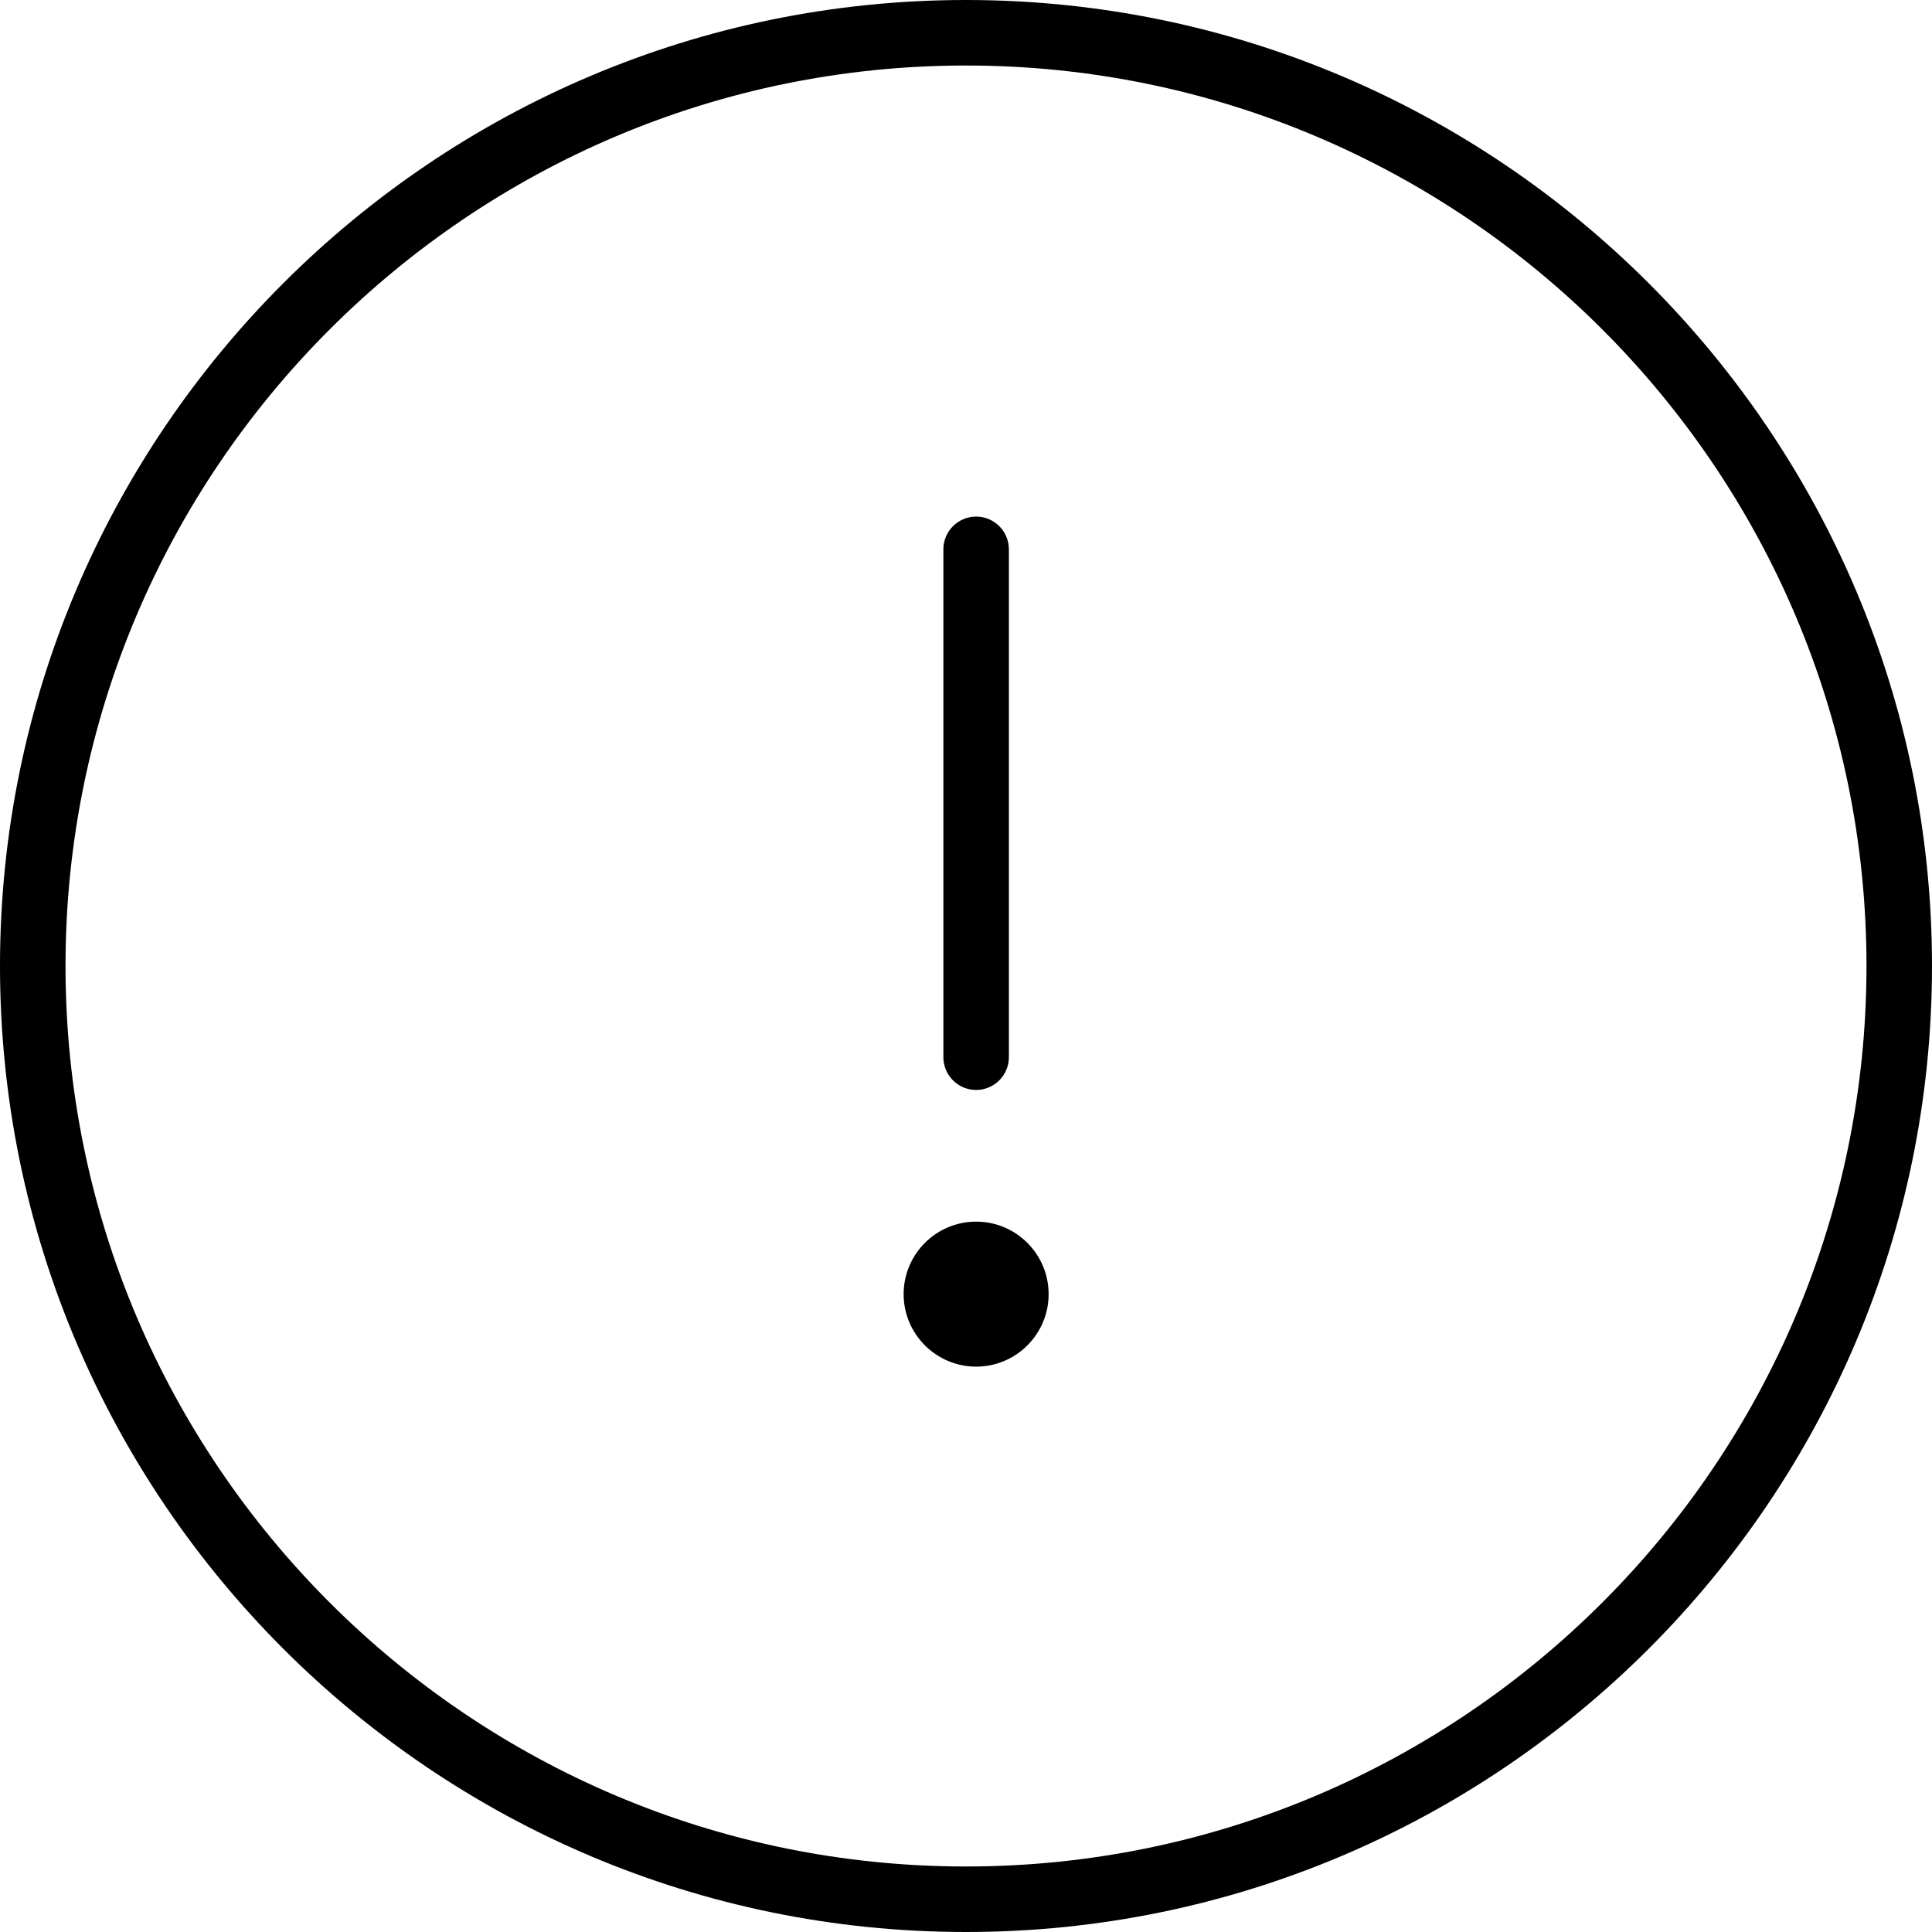
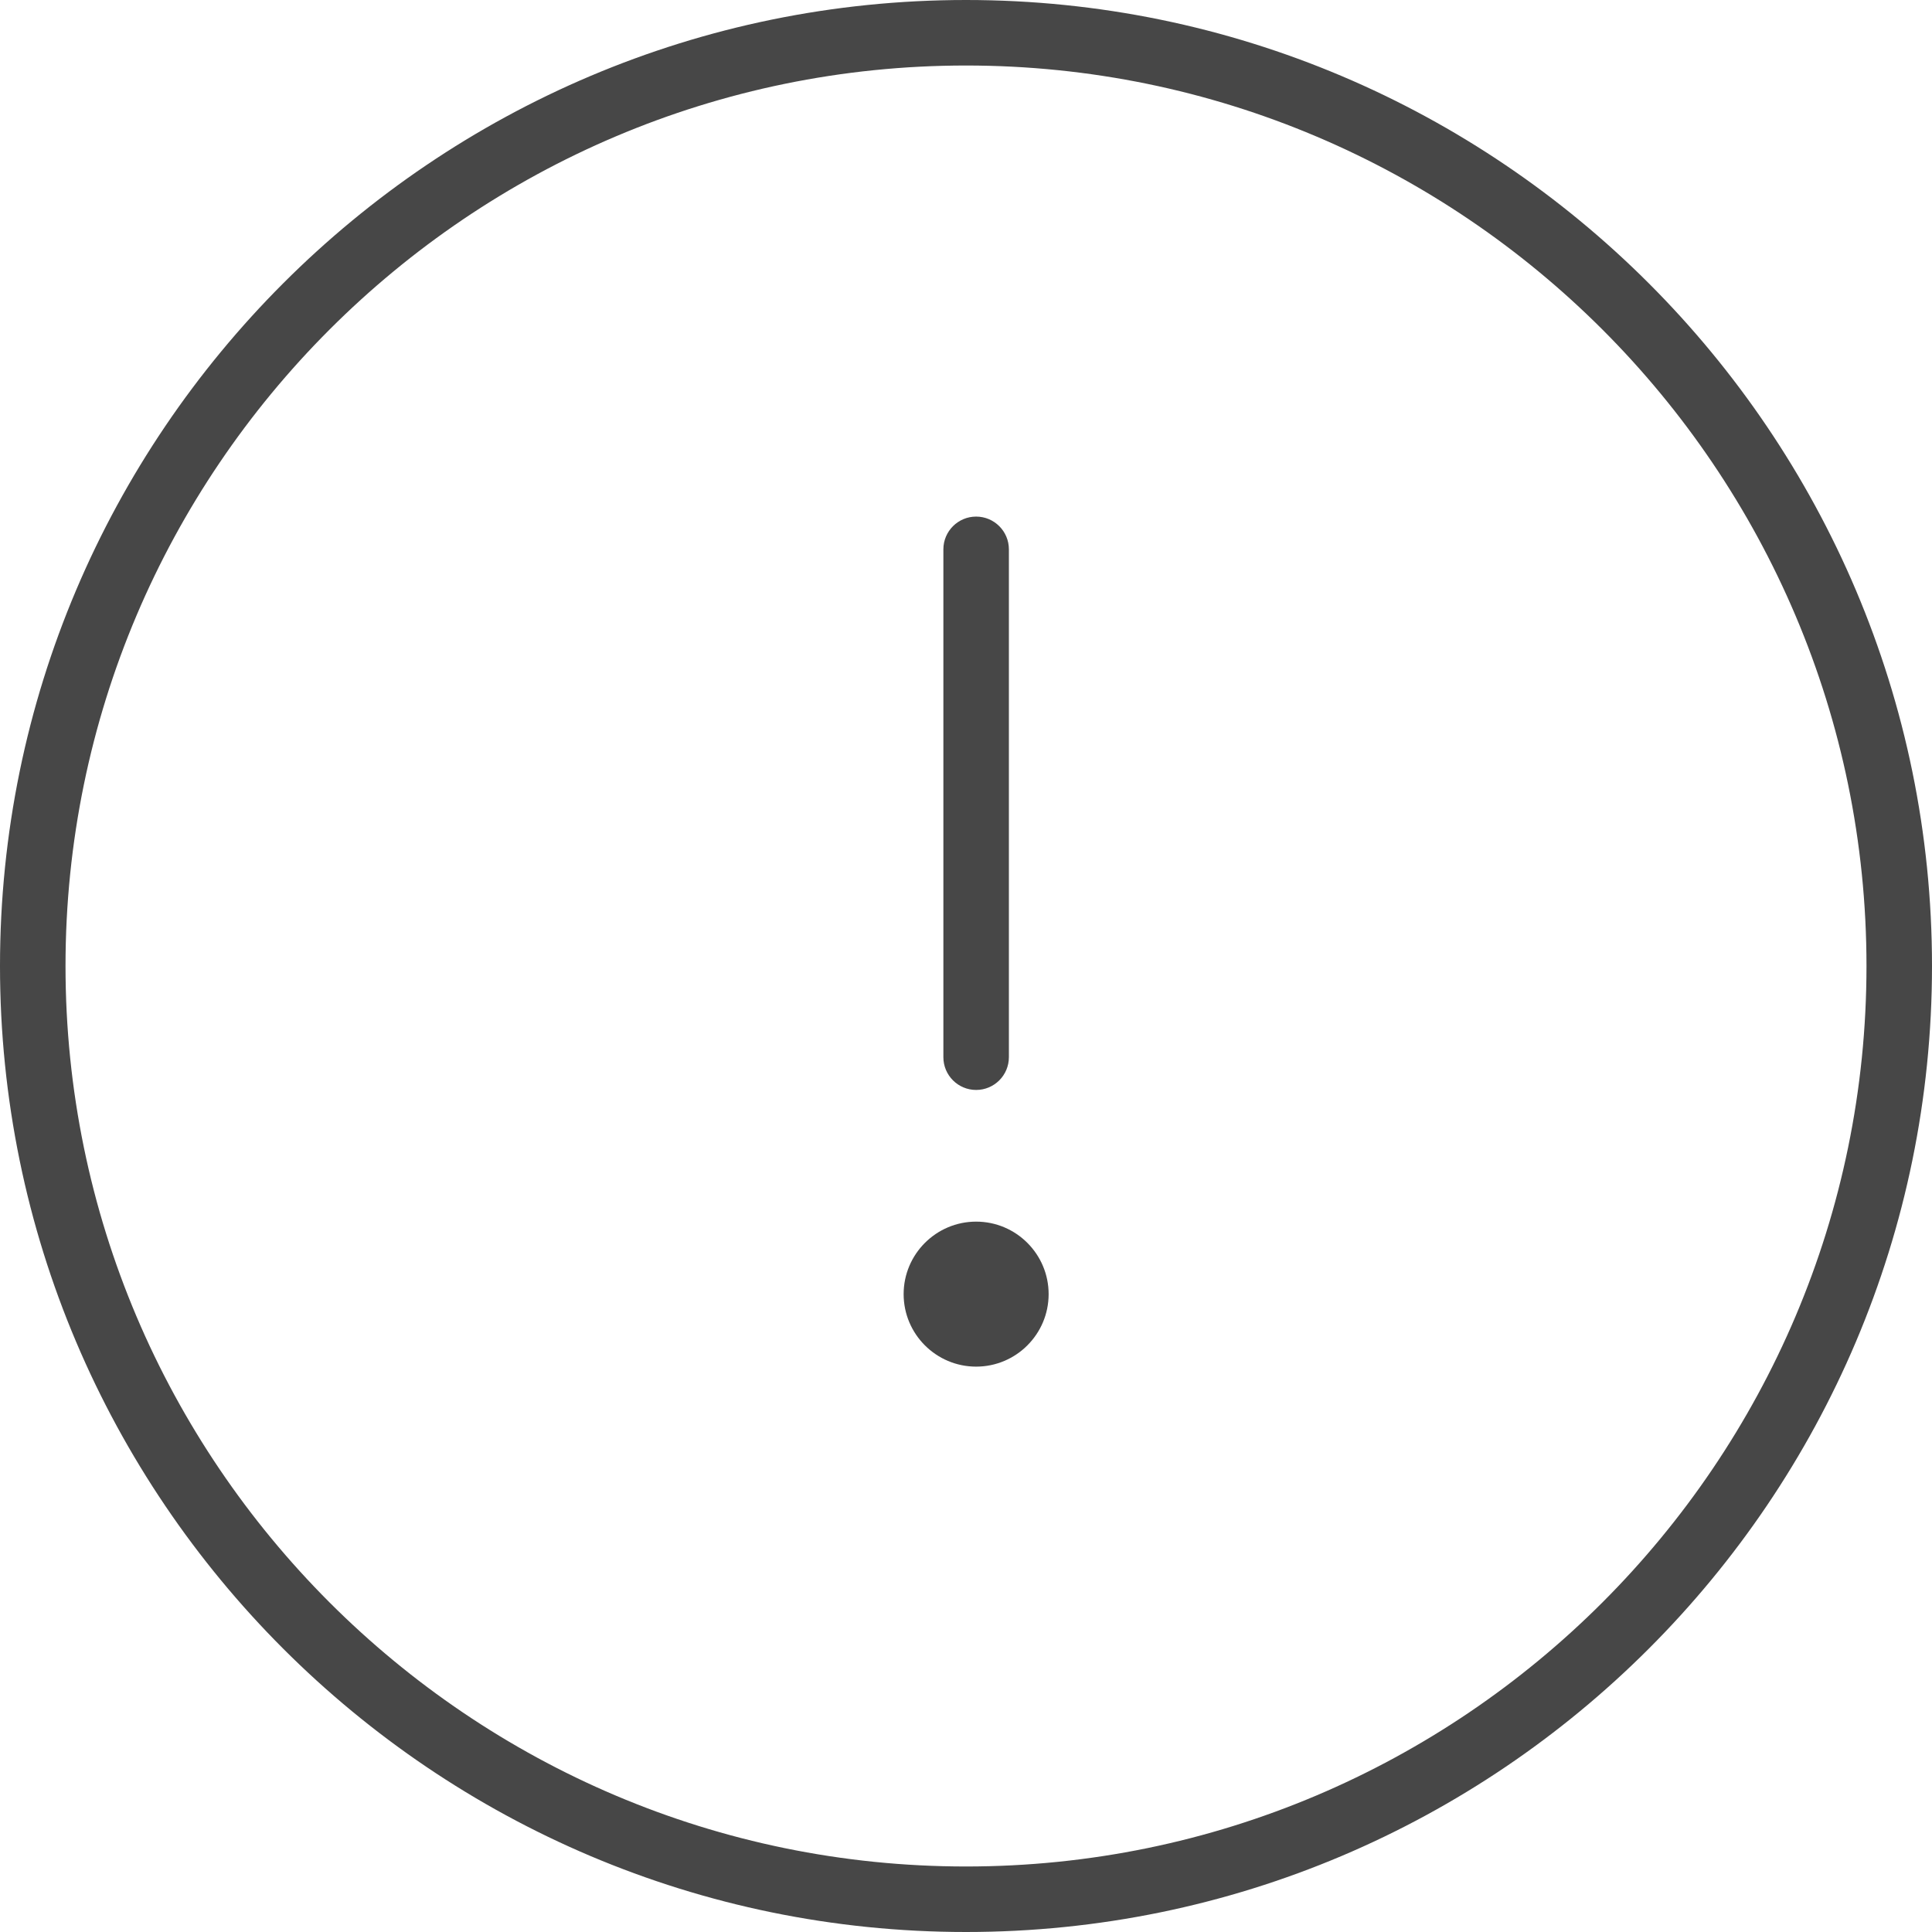
- <svg xmlns="http://www.w3.org/2000/svg" version="1.1" id="Capa_1" x="0px" y="0px" width="44.236px" height="44.236px" viewBox="0 0 44.236 44.236" style="enable-background:new 0 0 44.236 44.236;" xml:space="preserve">
+ <svg xmlns="http://www.w3.org/2000/svg" version="1.1" fill="#474747" id="Capa_1" x="0px" y="0px" width="44.236px" height="44.236px" viewBox="0 0 44.236 44.236" style="enable-background:new 0 0 44.236 44.236;" xml:space="preserve">
  <g>
    <g>
      <path d="M22.118,44.236C9.922,44.236,0,34.314,0,22.118S9.922,0,22.118,0s22.118,9.922,22.118,22.118S34.314,44.236,22.118,44.236    z M22.118,1.5C10.749,1.5,1.5,10.749,1.5,22.118c0,11.368,9.249,20.618,20.618,20.618c11.368,0,20.618-9.25,20.618-20.618    C42.736,10.749,33.486,1.5,22.118,1.5z" />
      <g>
        <path d="M22.35,24.956c-0.414,0-0.75-0.336-0.75-0.75V12.578c0-0.414,0.336-0.75,0.75-0.75s0.75,0.336,0.75,0.75v11.628     C23.1,24.62,22.764,24.956,22.35,24.956z" />
      </g>
      <g>
        <circle cx="22.35" cy="29.631" r="1.41" />
        <path d="M22.35,31.291c-0.915,0-1.66-0.745-1.66-1.66s0.745-1.66,1.66-1.66c0.916,0,1.66,0.745,1.66,1.66     S23.266,31.291,22.35,31.291z M22.35,28.471c-0.64,0-1.16,0.521-1.16,1.16s0.521,1.16,1.16,1.16c0.639,0,1.16-0.521,1.16-1.16     S22.989,28.471,22.35,28.471z" />
      </g>
    </g>
  </g>
  <g>
</g>
  <g>
</g>
  <g>
</g>
  <g>
</g>
  <g>
</g>
  <g>
</g>
  <g>
</g>
  <g>
</g>
  <g>
</g>
  <g>
</g>
  <g>
</g>
  <g>
</g>
  <g>
</g>
  <g>
</g>
  <g>
</g>
</svg>
